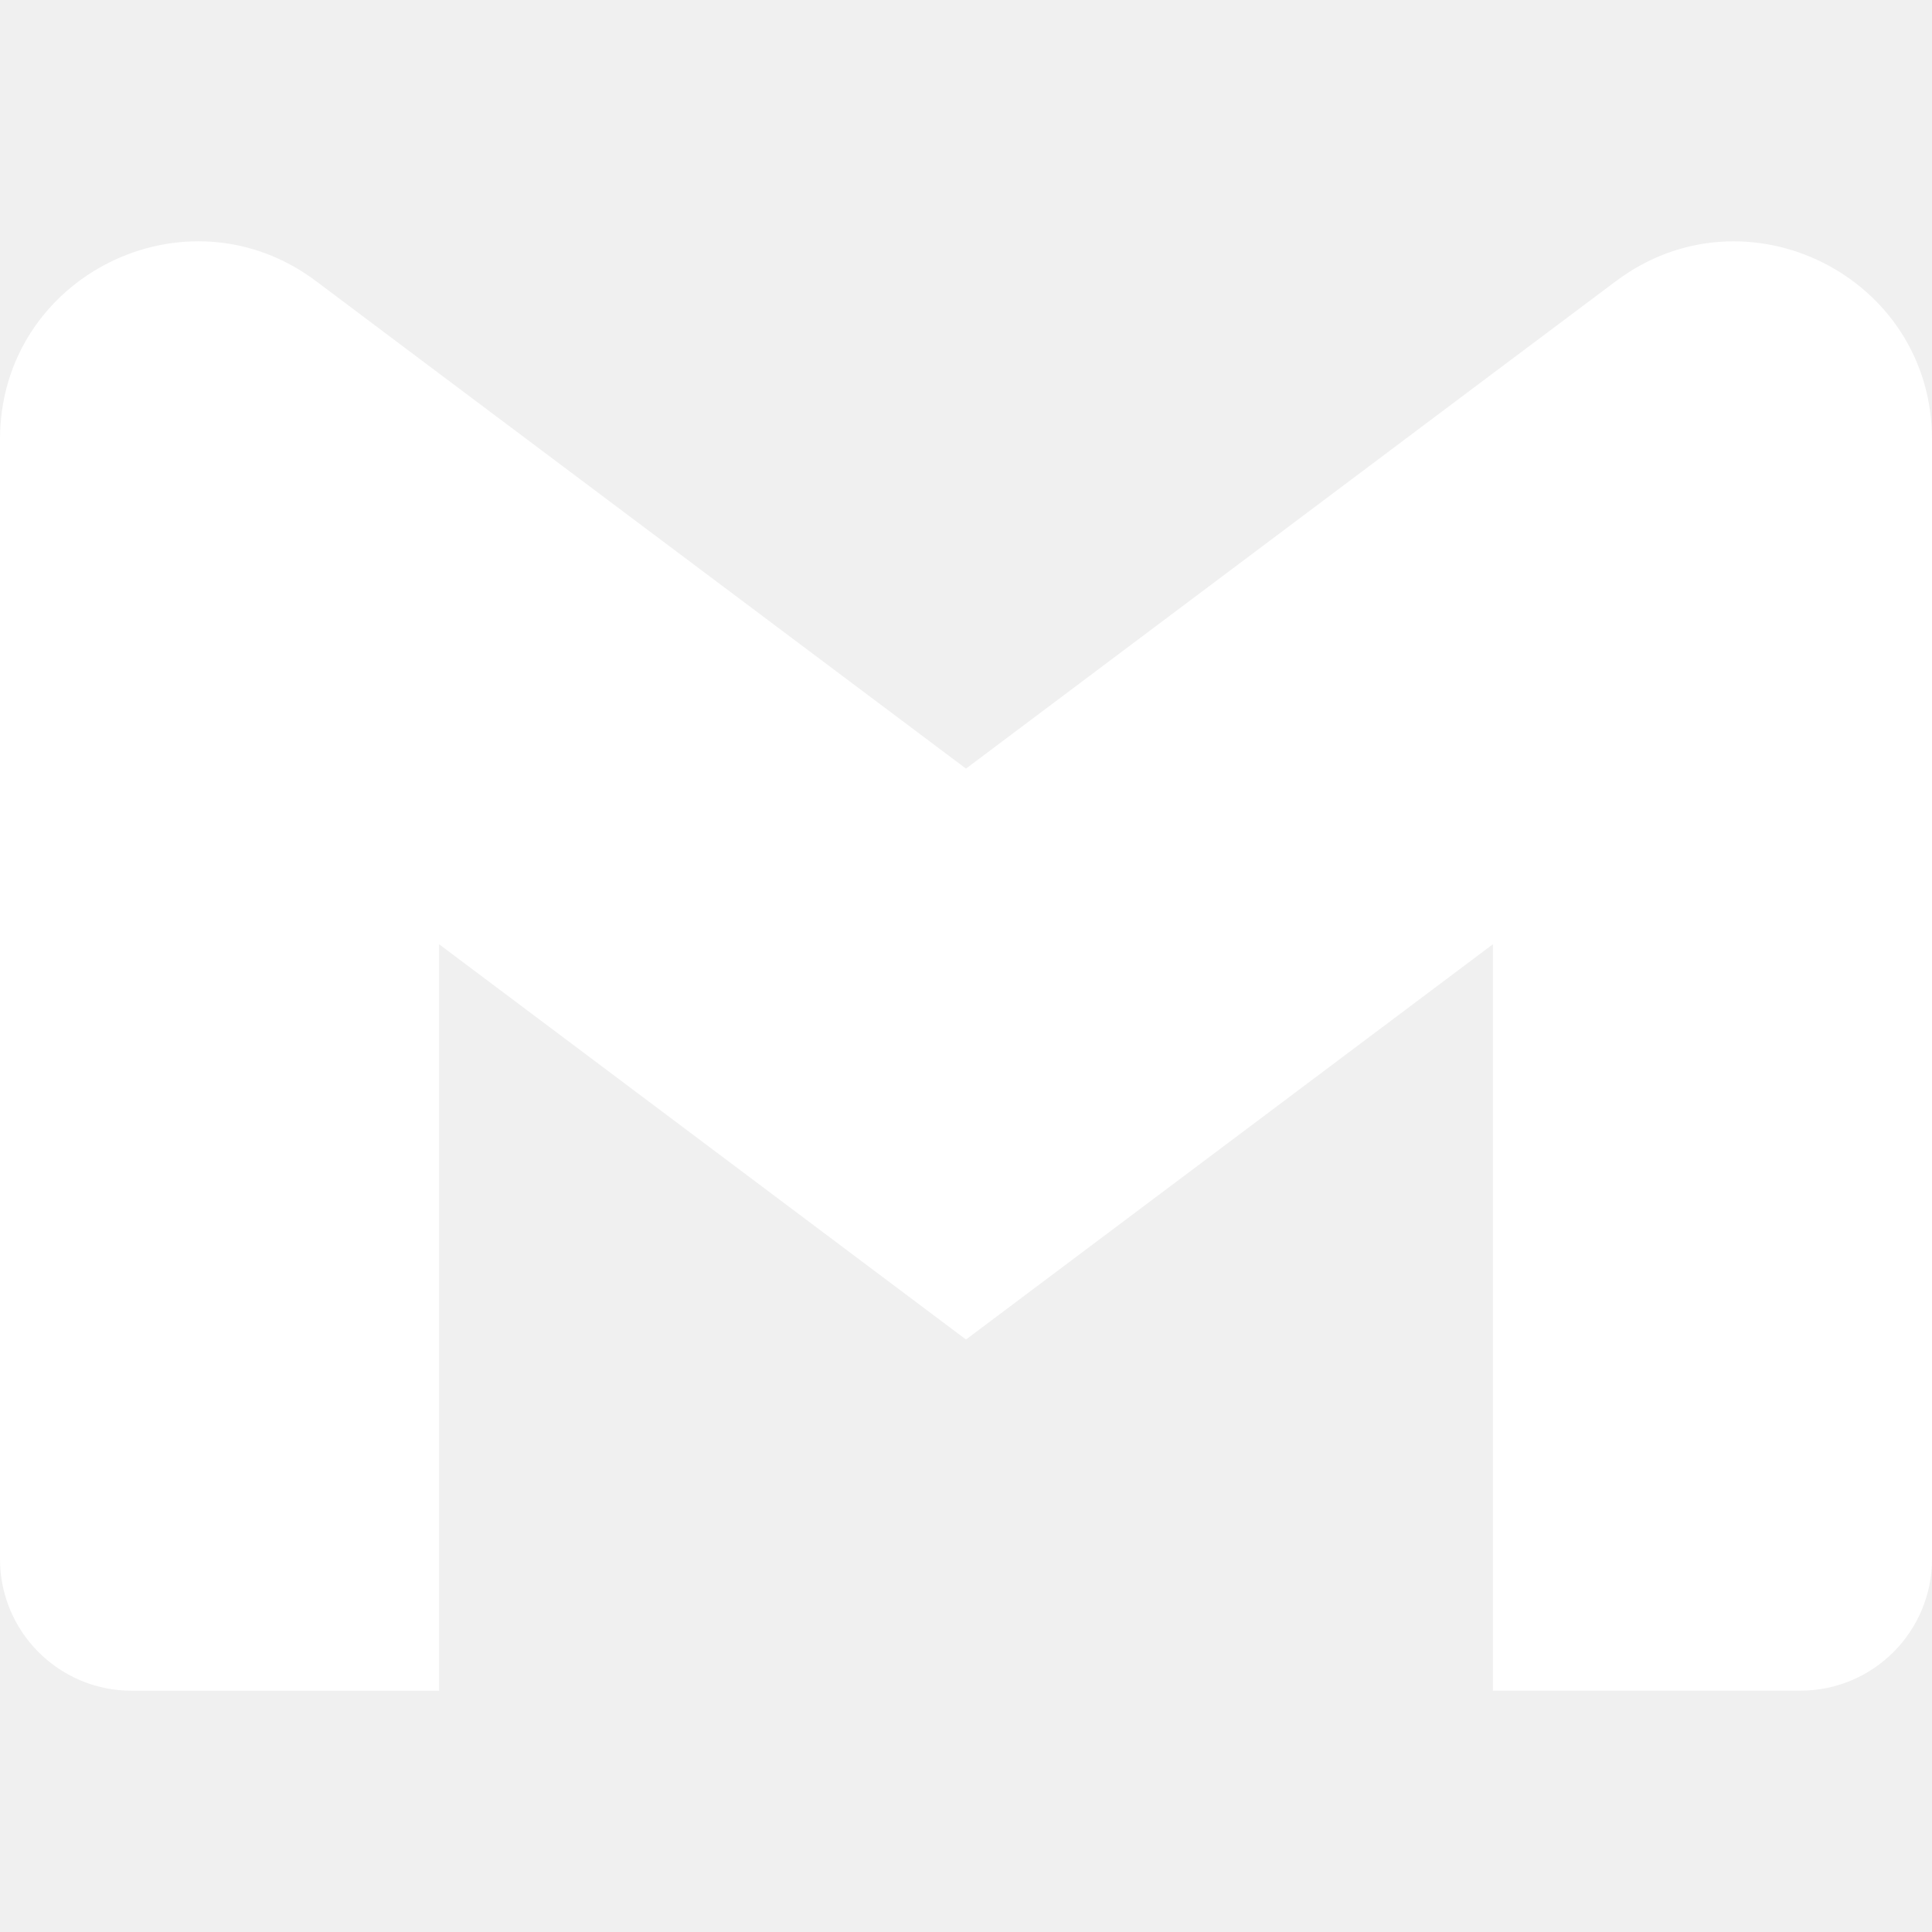
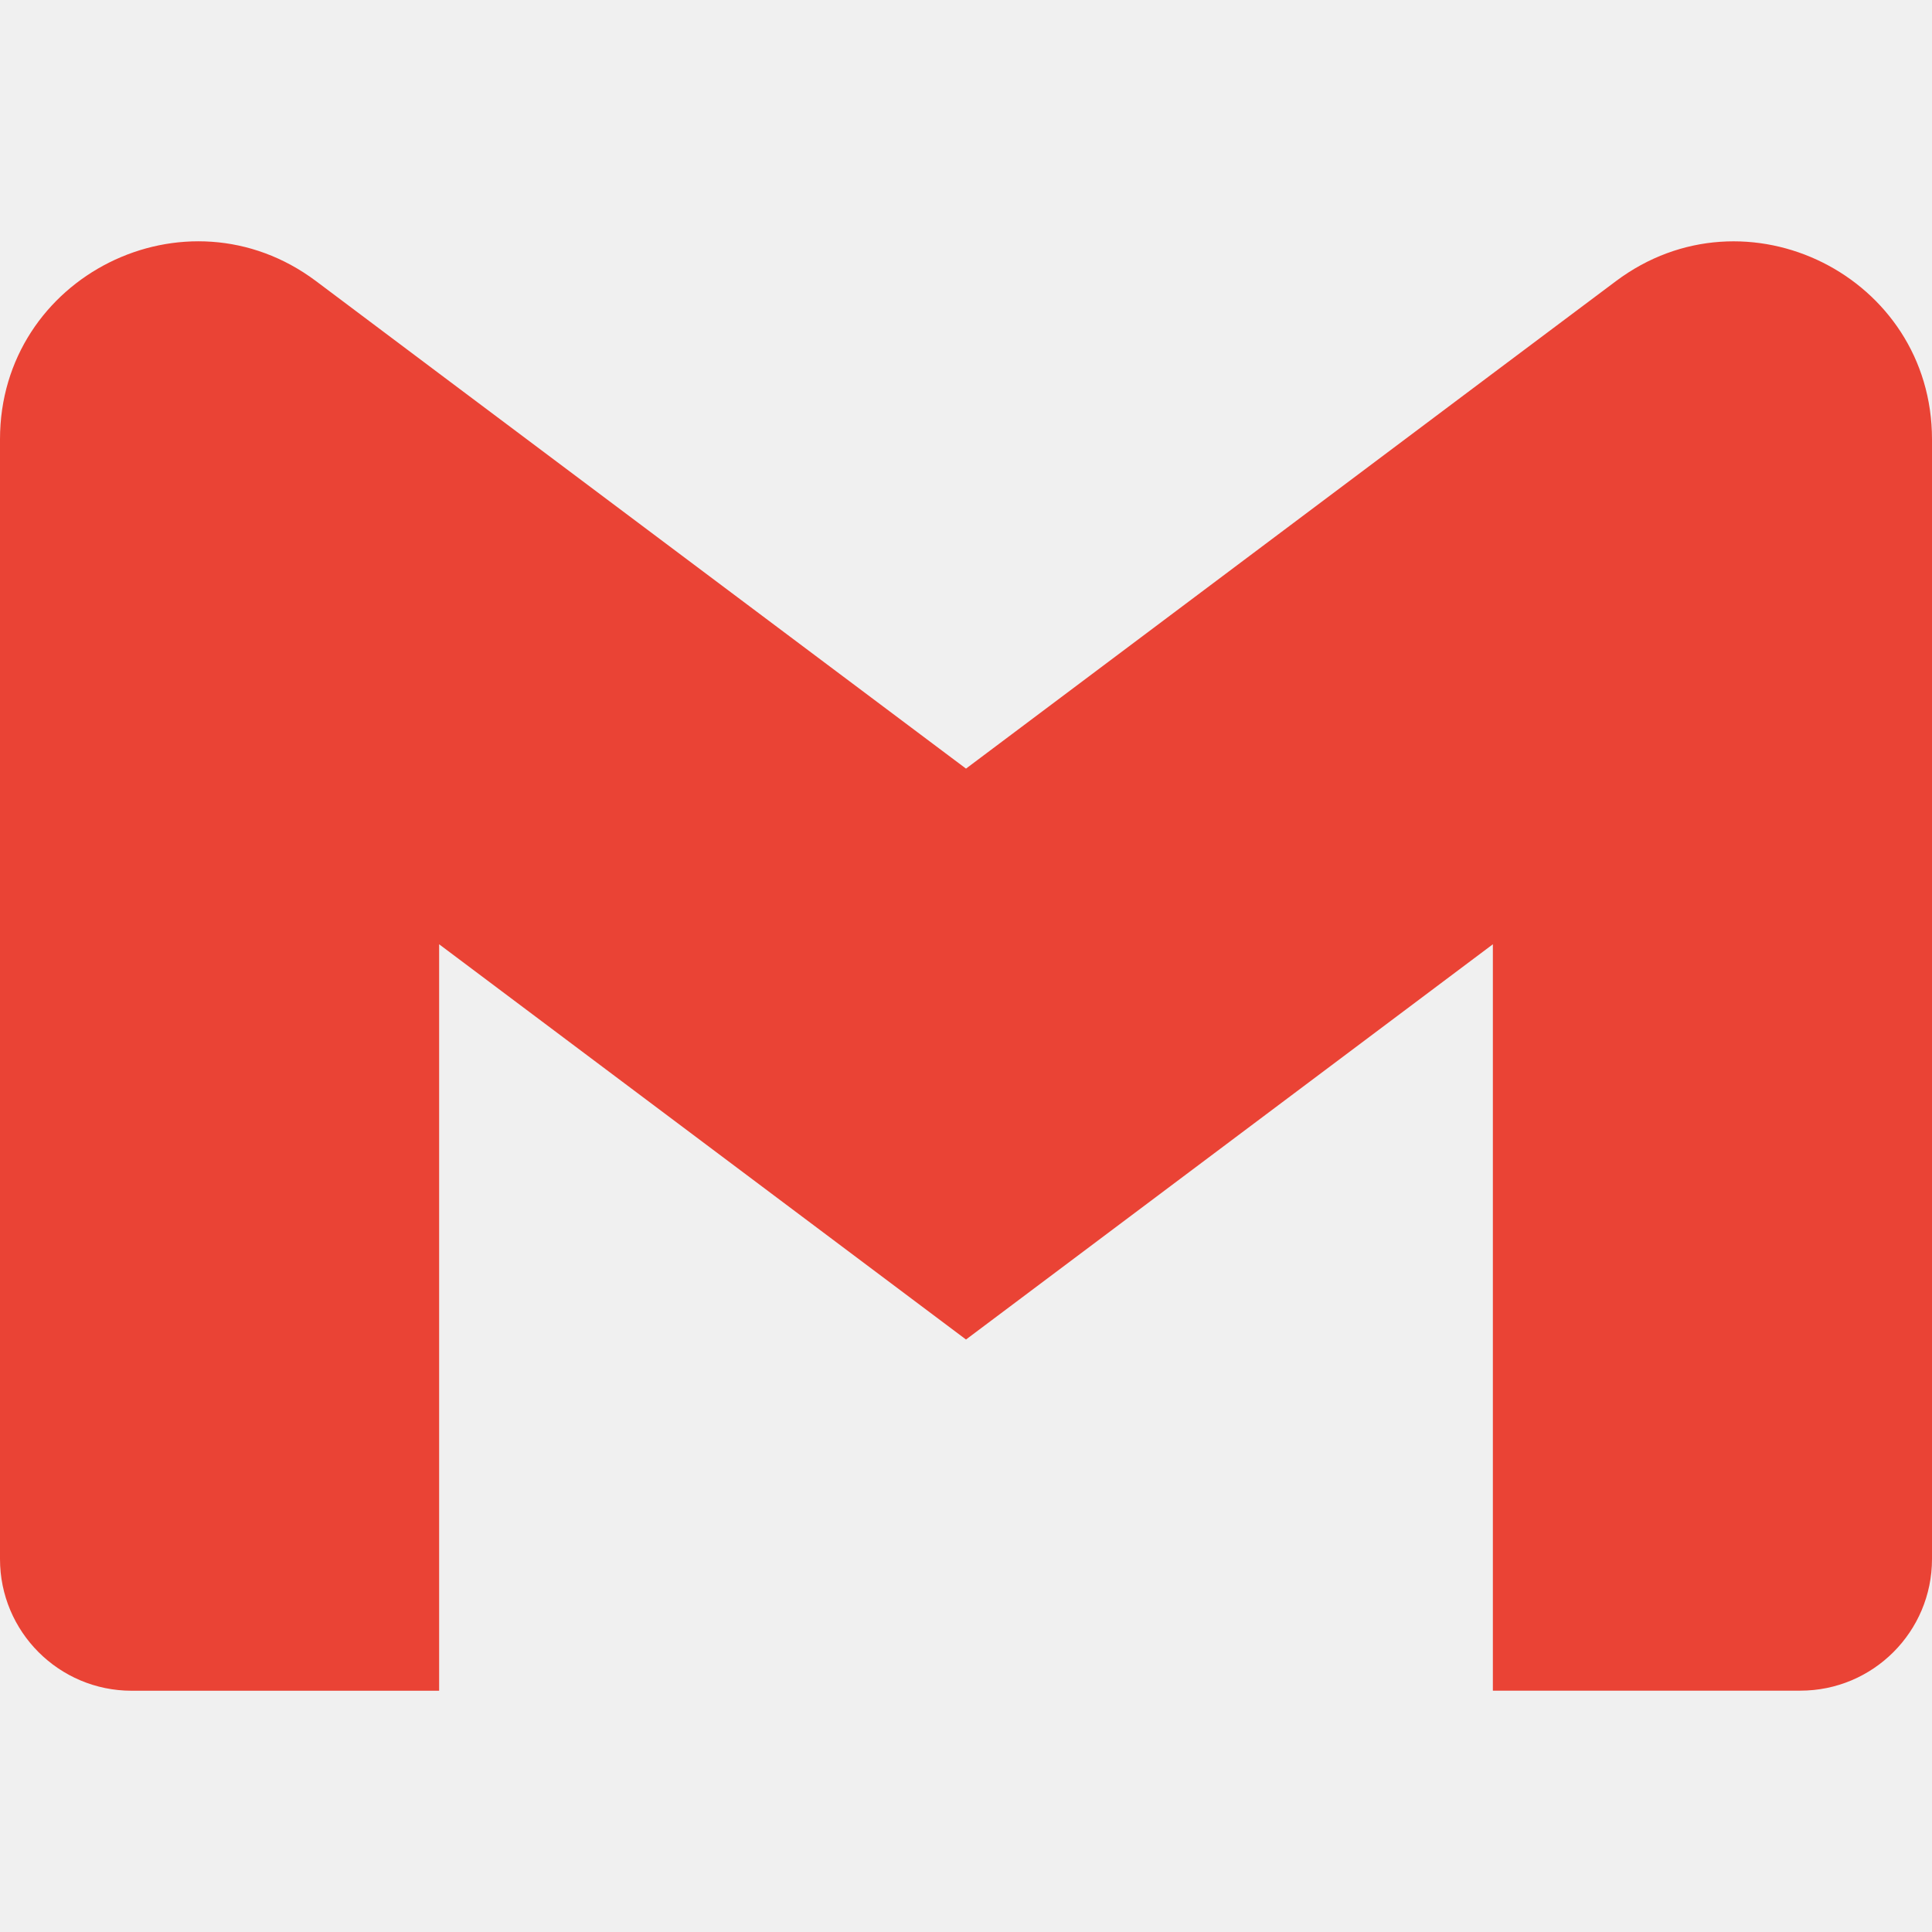
- <svg xmlns="http://www.w3.org/2000/svg" fill="#ffffff" role="img" viewBox="0 0 24 24">
+ <svg xmlns="http://www.w3.org/2000/svg" fill="#EA4335" role="img" viewBox="0 0 24 24">
  <path d="M24 5.457v13.909c0 .904-.732 1.636-1.636 1.636h-3.819V11.73L12 16.64l-6.545-4.91v9.273H1.636A1.636 1.636 0 0 1 0 19.366V5.457c0-2.023 2.309-3.178 3.927-1.964L5.455 4.64 12 9.548l6.545-4.91 1.528-1.145C21.69 2.28 24 3.434 24 5.457z" />
</svg>
